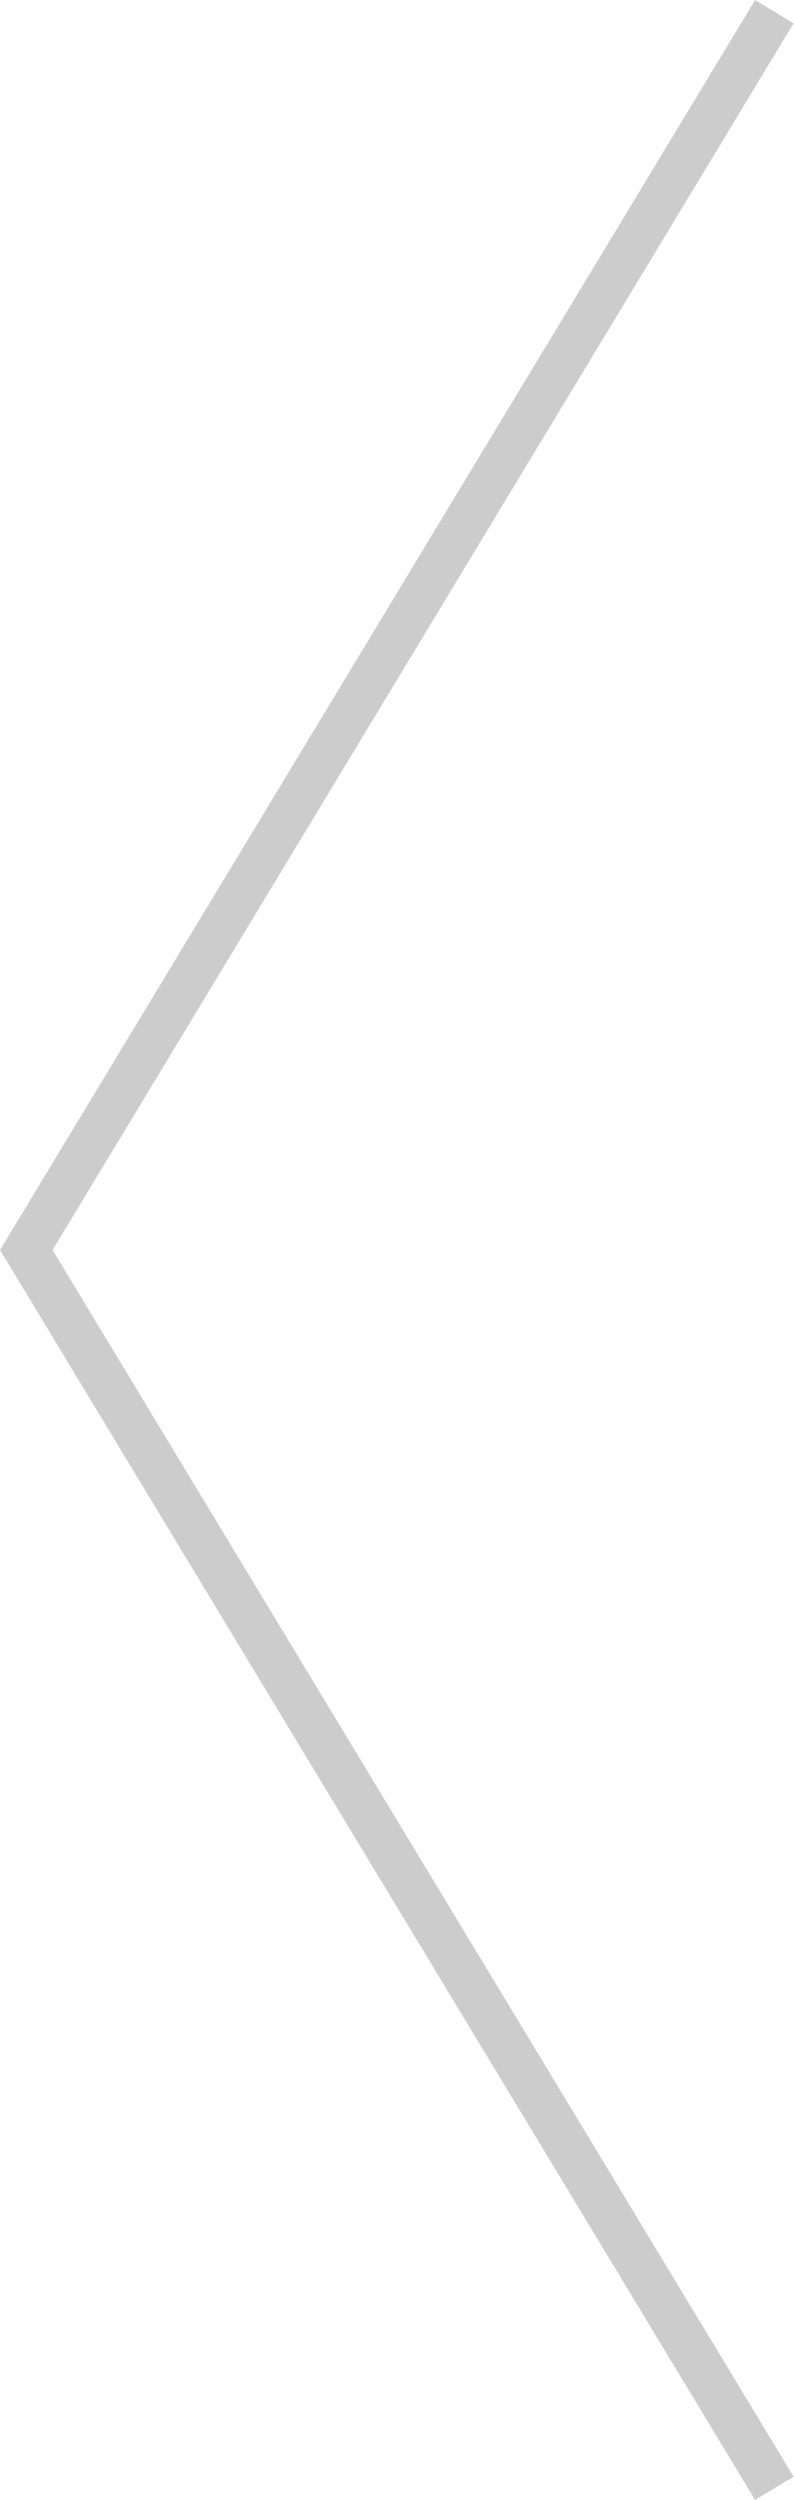
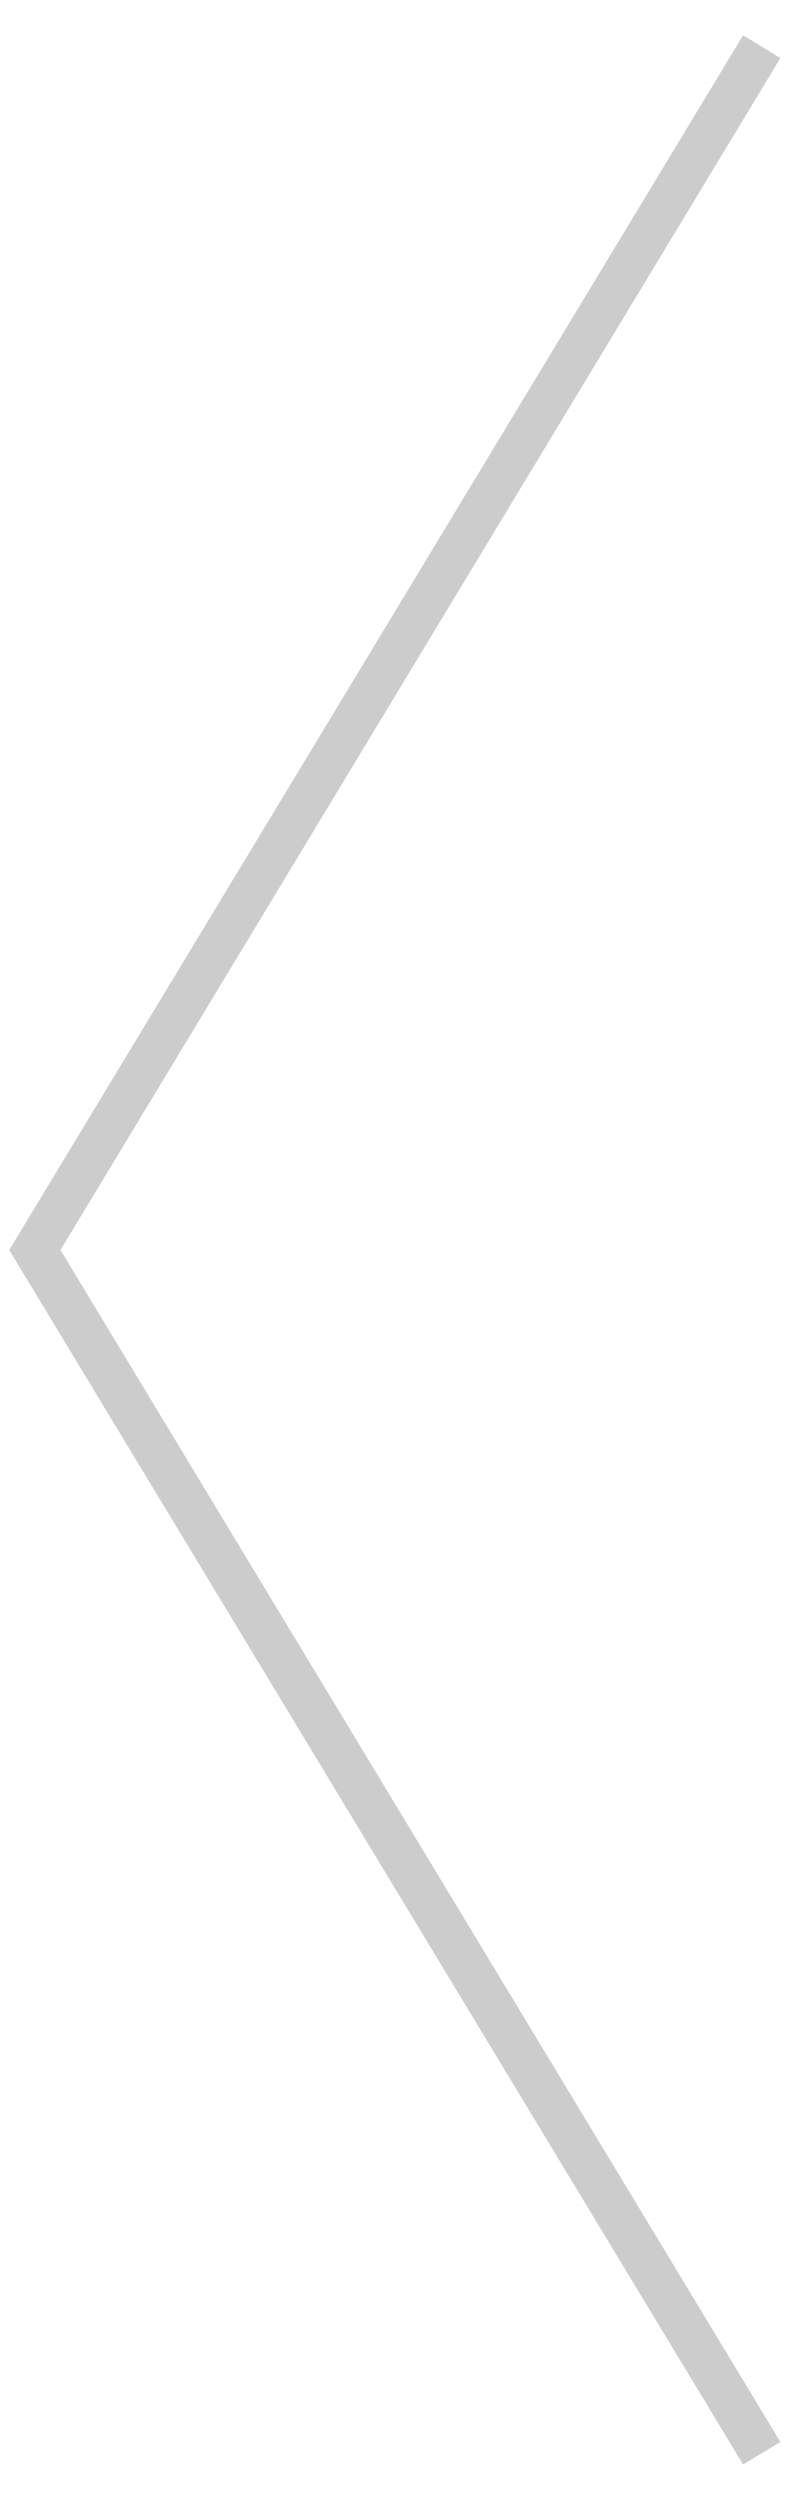
<svg xmlns="http://www.w3.org/2000/svg" id="Layer_1" data-name="Layer 1" viewBox="0 0 35.29 111.16">
-   <defs>
-     <style>.cls-1{fill:none;stroke:#ccc;stroke-miterlimit:10;stroke-width:2px;}</style>
-   </defs>
-   <polyline class="cls-1" points="34.43 110.64 1.17 55.58 34.43 0.52" />
+   <polygon points="33.04 109.58 0.41 55.58 33.04 1.57 34.7 2.58 2.69 55.58 34.7 108.58 33.04 109.58" fill="#ccc" />
</svg>
